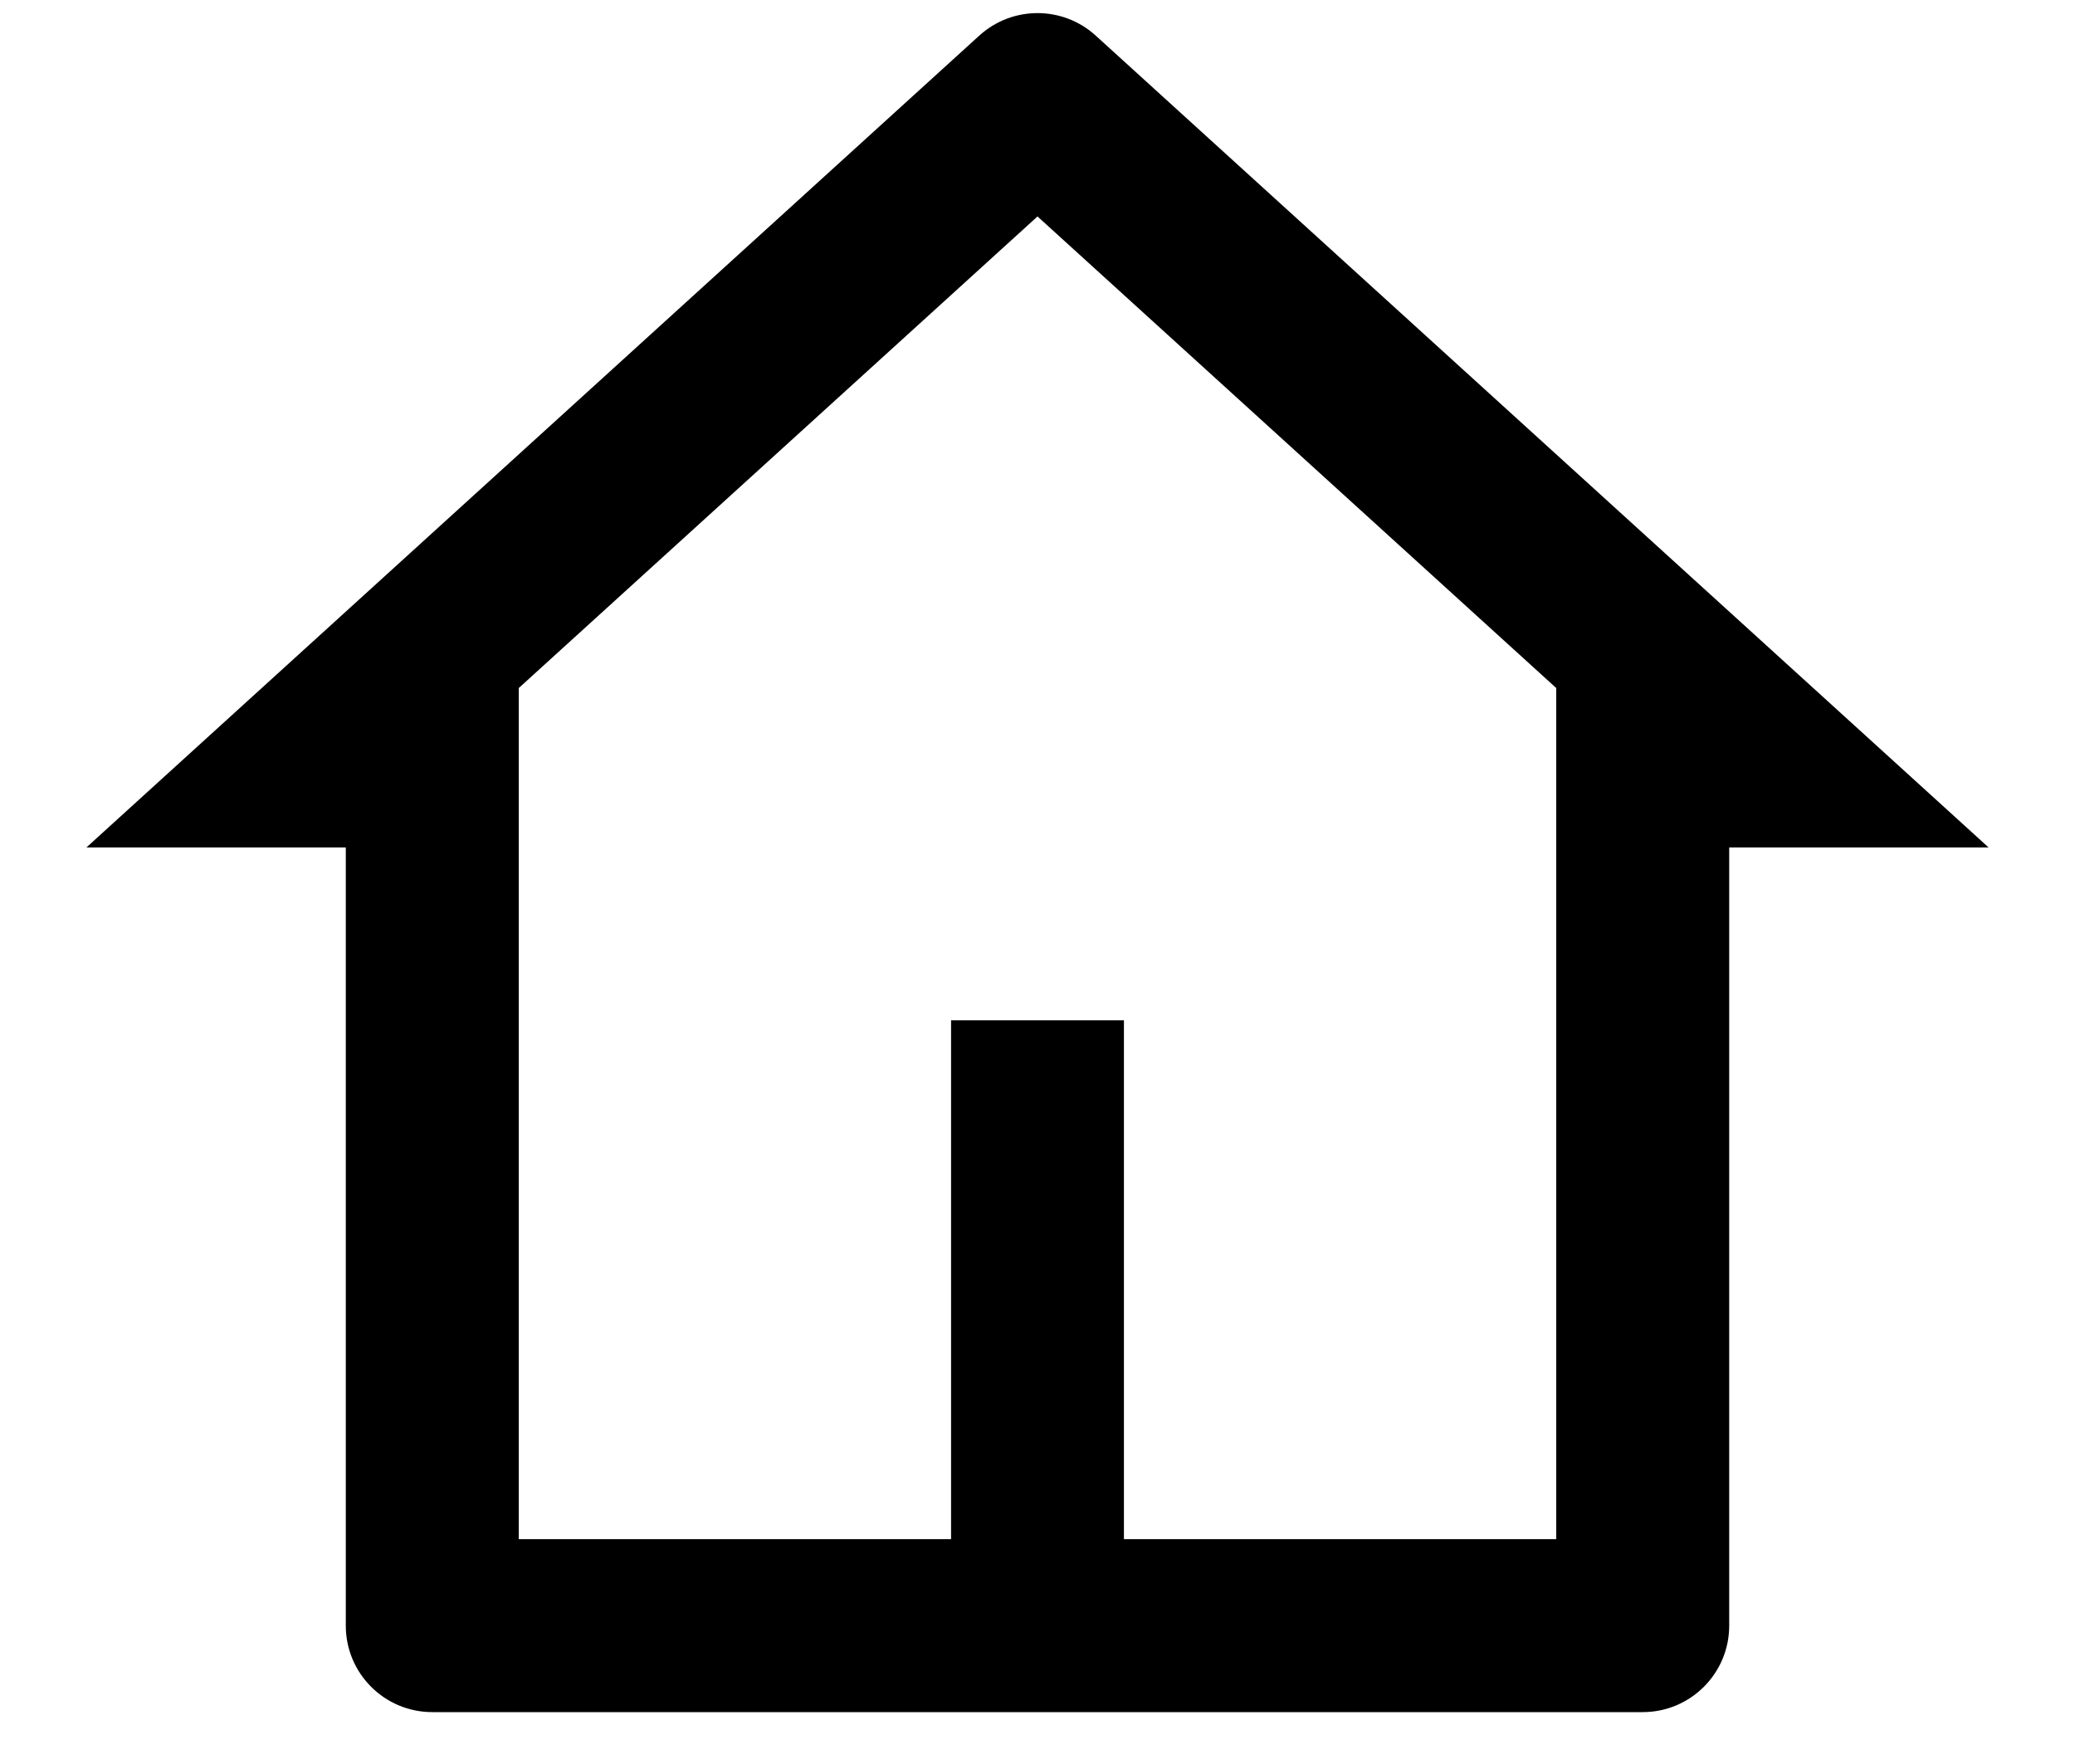
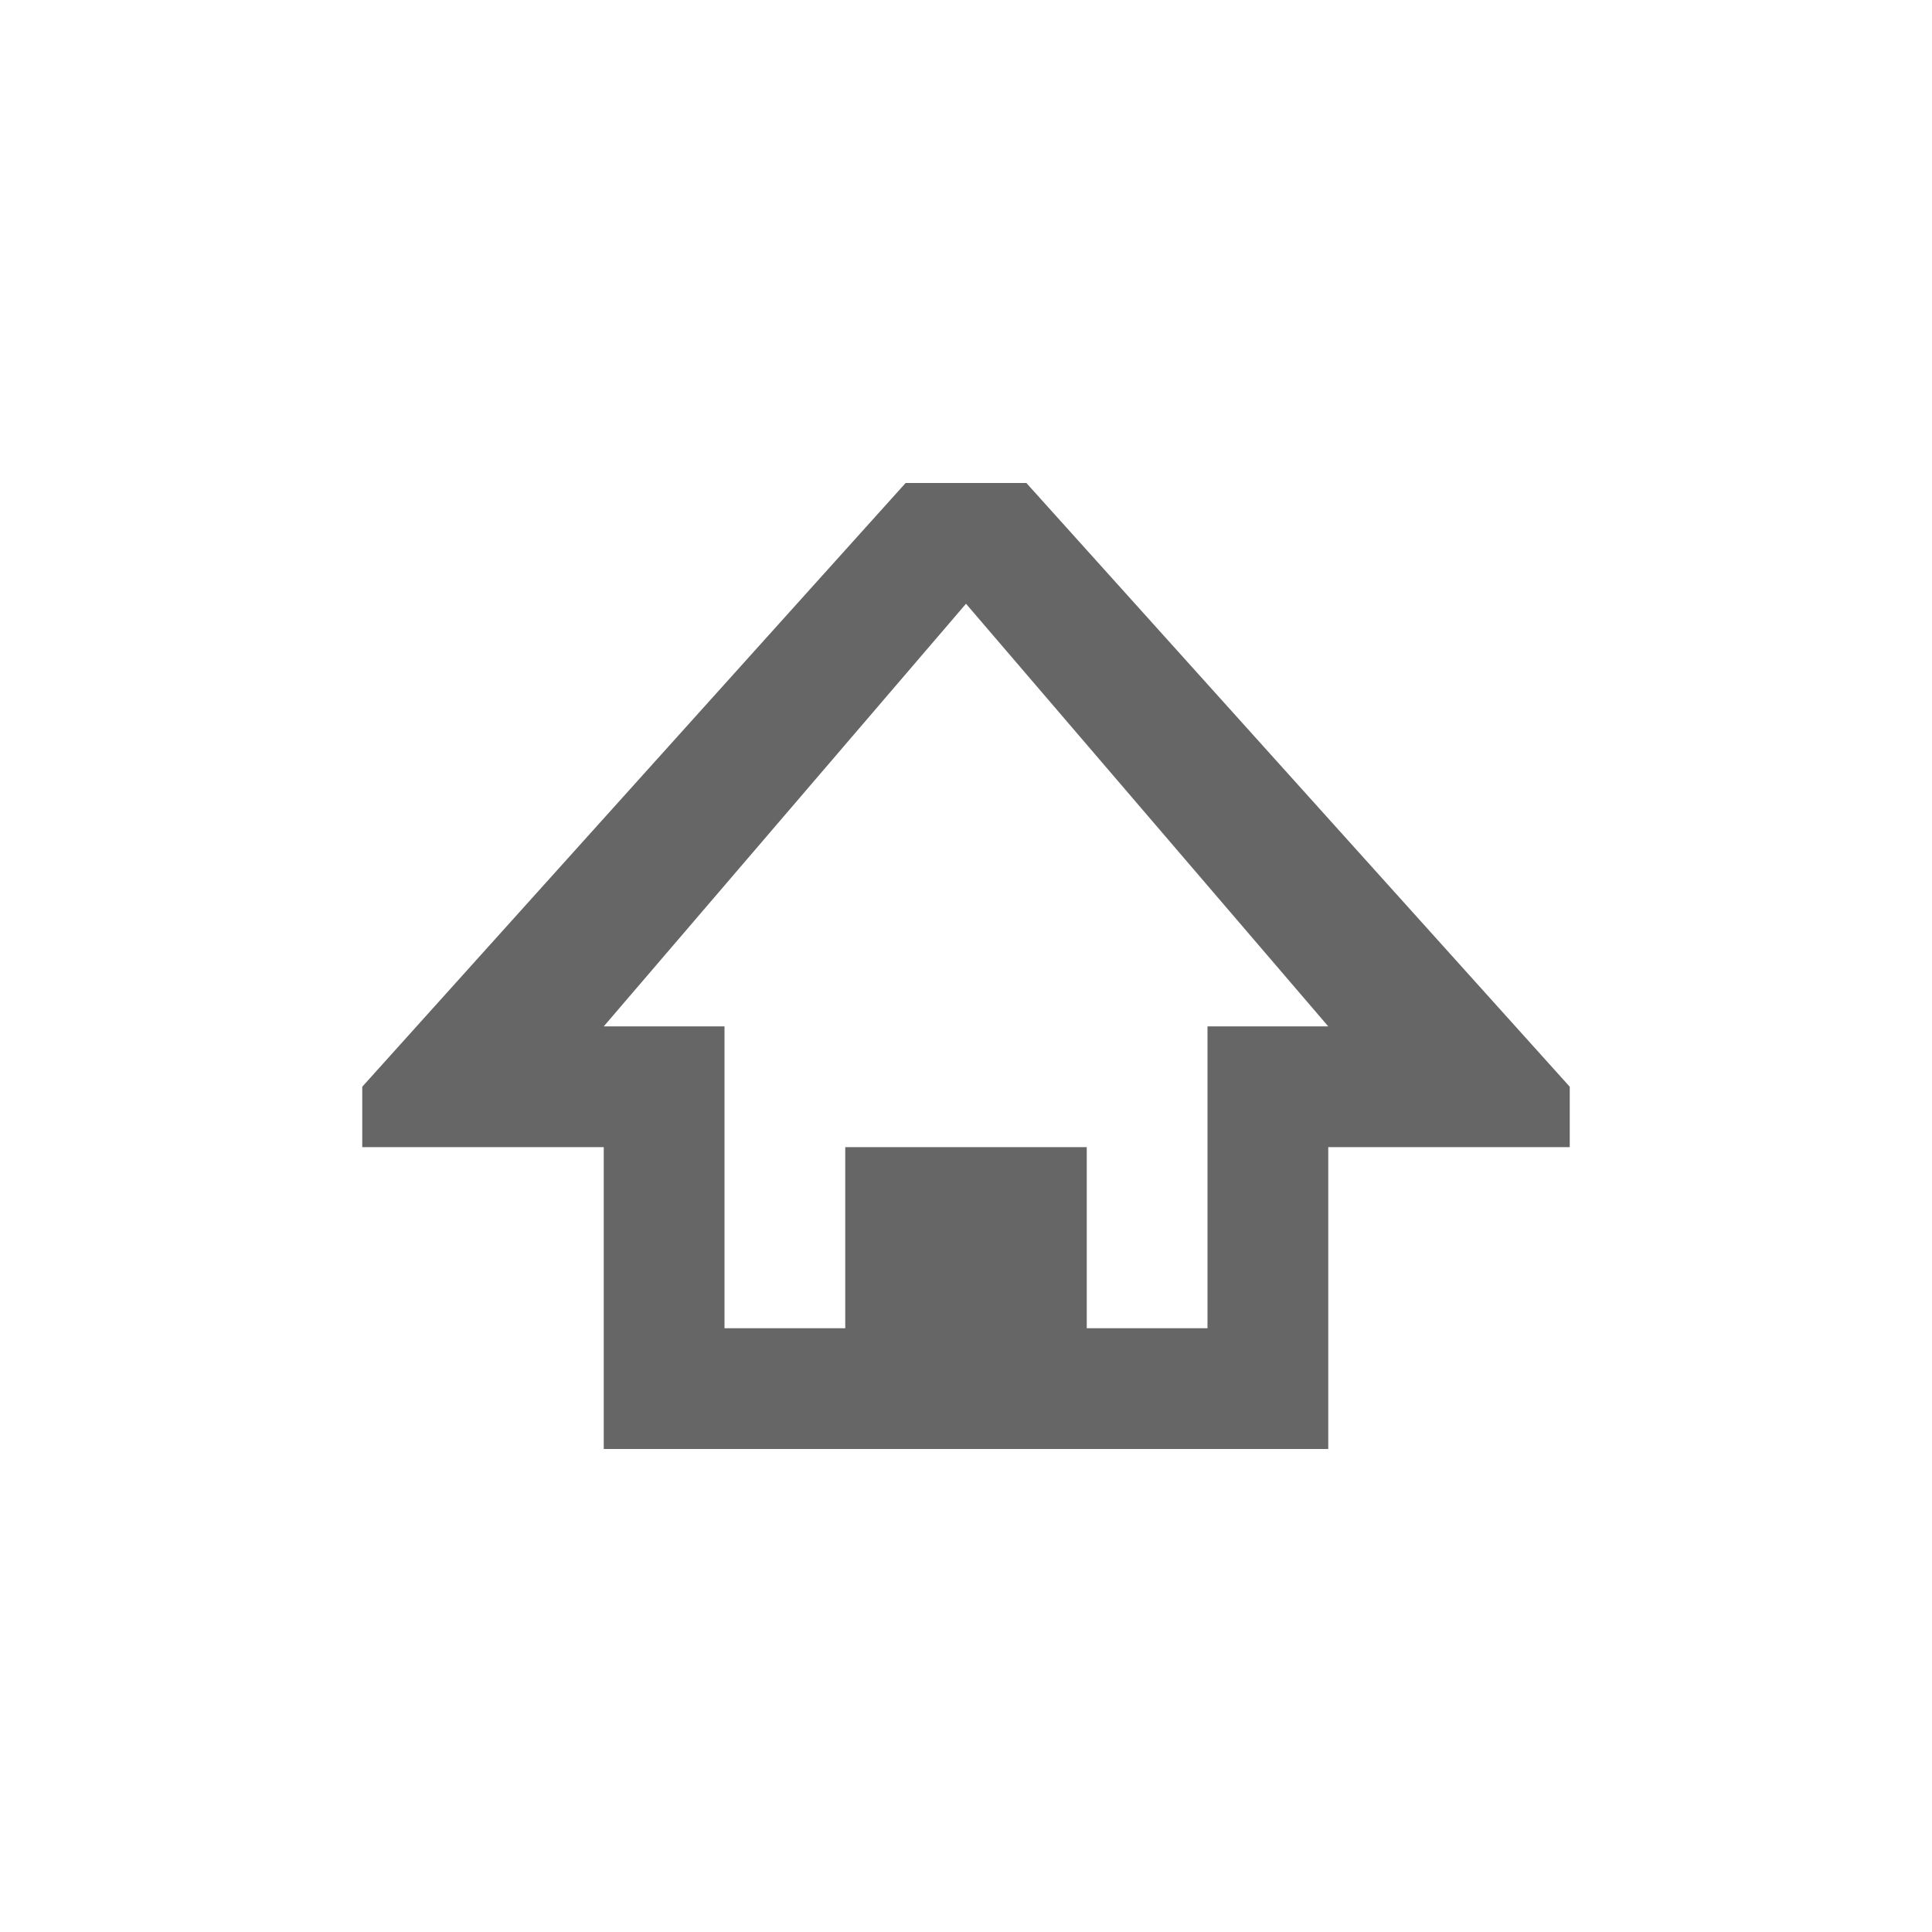
- <svg xmlns="http://www.w3.org/2000/svg" width="20" height="17" viewBox="0 0 20 17" fill="none">
-   <path d="M15.833 16.5H4.167C3.706 16.5 3.333 16.127 3.333 15.667V8.167H0.833L9.439 0.343C9.757 0.054 10.243 0.054 10.561 0.343L19.167 8.167H16.667V15.667C16.667 16.127 16.294 16.5 15.833 16.5ZM10.833 14.833H15V6.631L10 2.086L5 6.631V14.833H9.167V9.833H10.833V14.833Z" fill="black" />
+ <svg xmlns="http://www.w3.org/2000/svg" width="32" height="32" version="1.1" viewBox="0 0 32 32">
+   <g fill="#000" opacity=".6" transform="translate(6 8)">
+     <path d="m11 0h-2l-9 10v1h4v5h12v-5h4v-1zm3 9v5h-2v-3h-4v3h-2v-5h-2l6-7 6 7z" fill-rule="evenodd" />
+   </g>
</svg>
